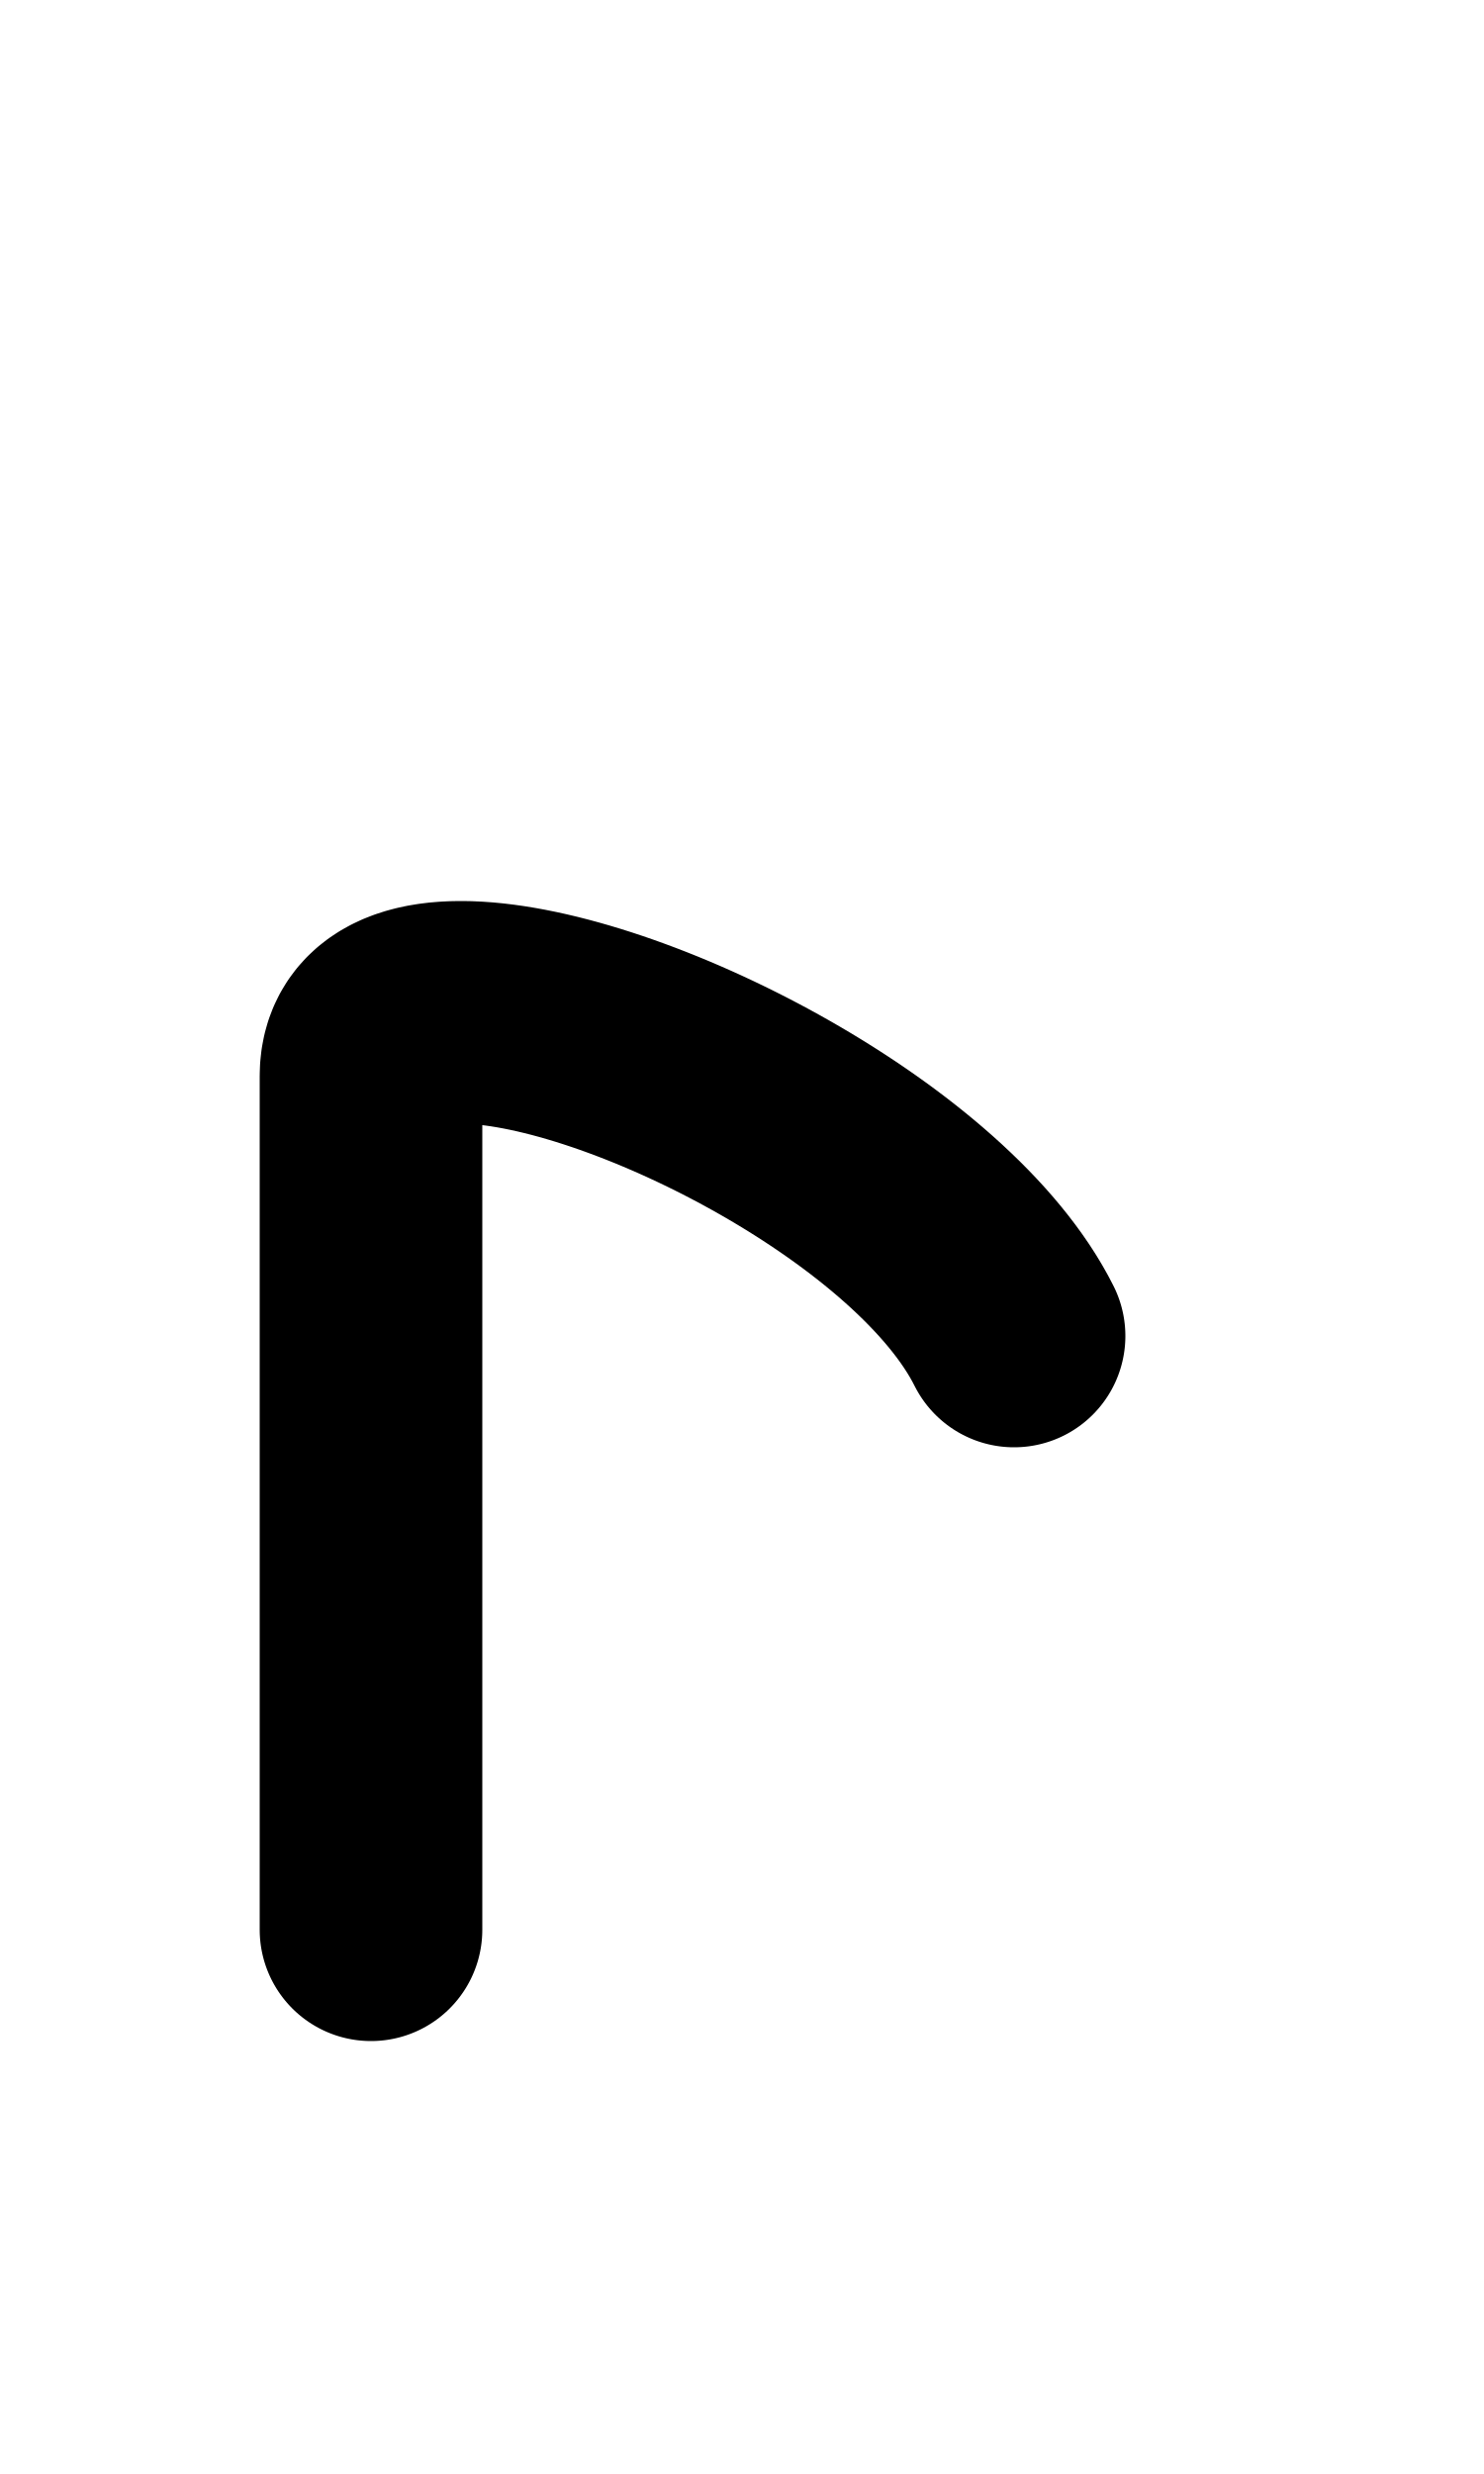
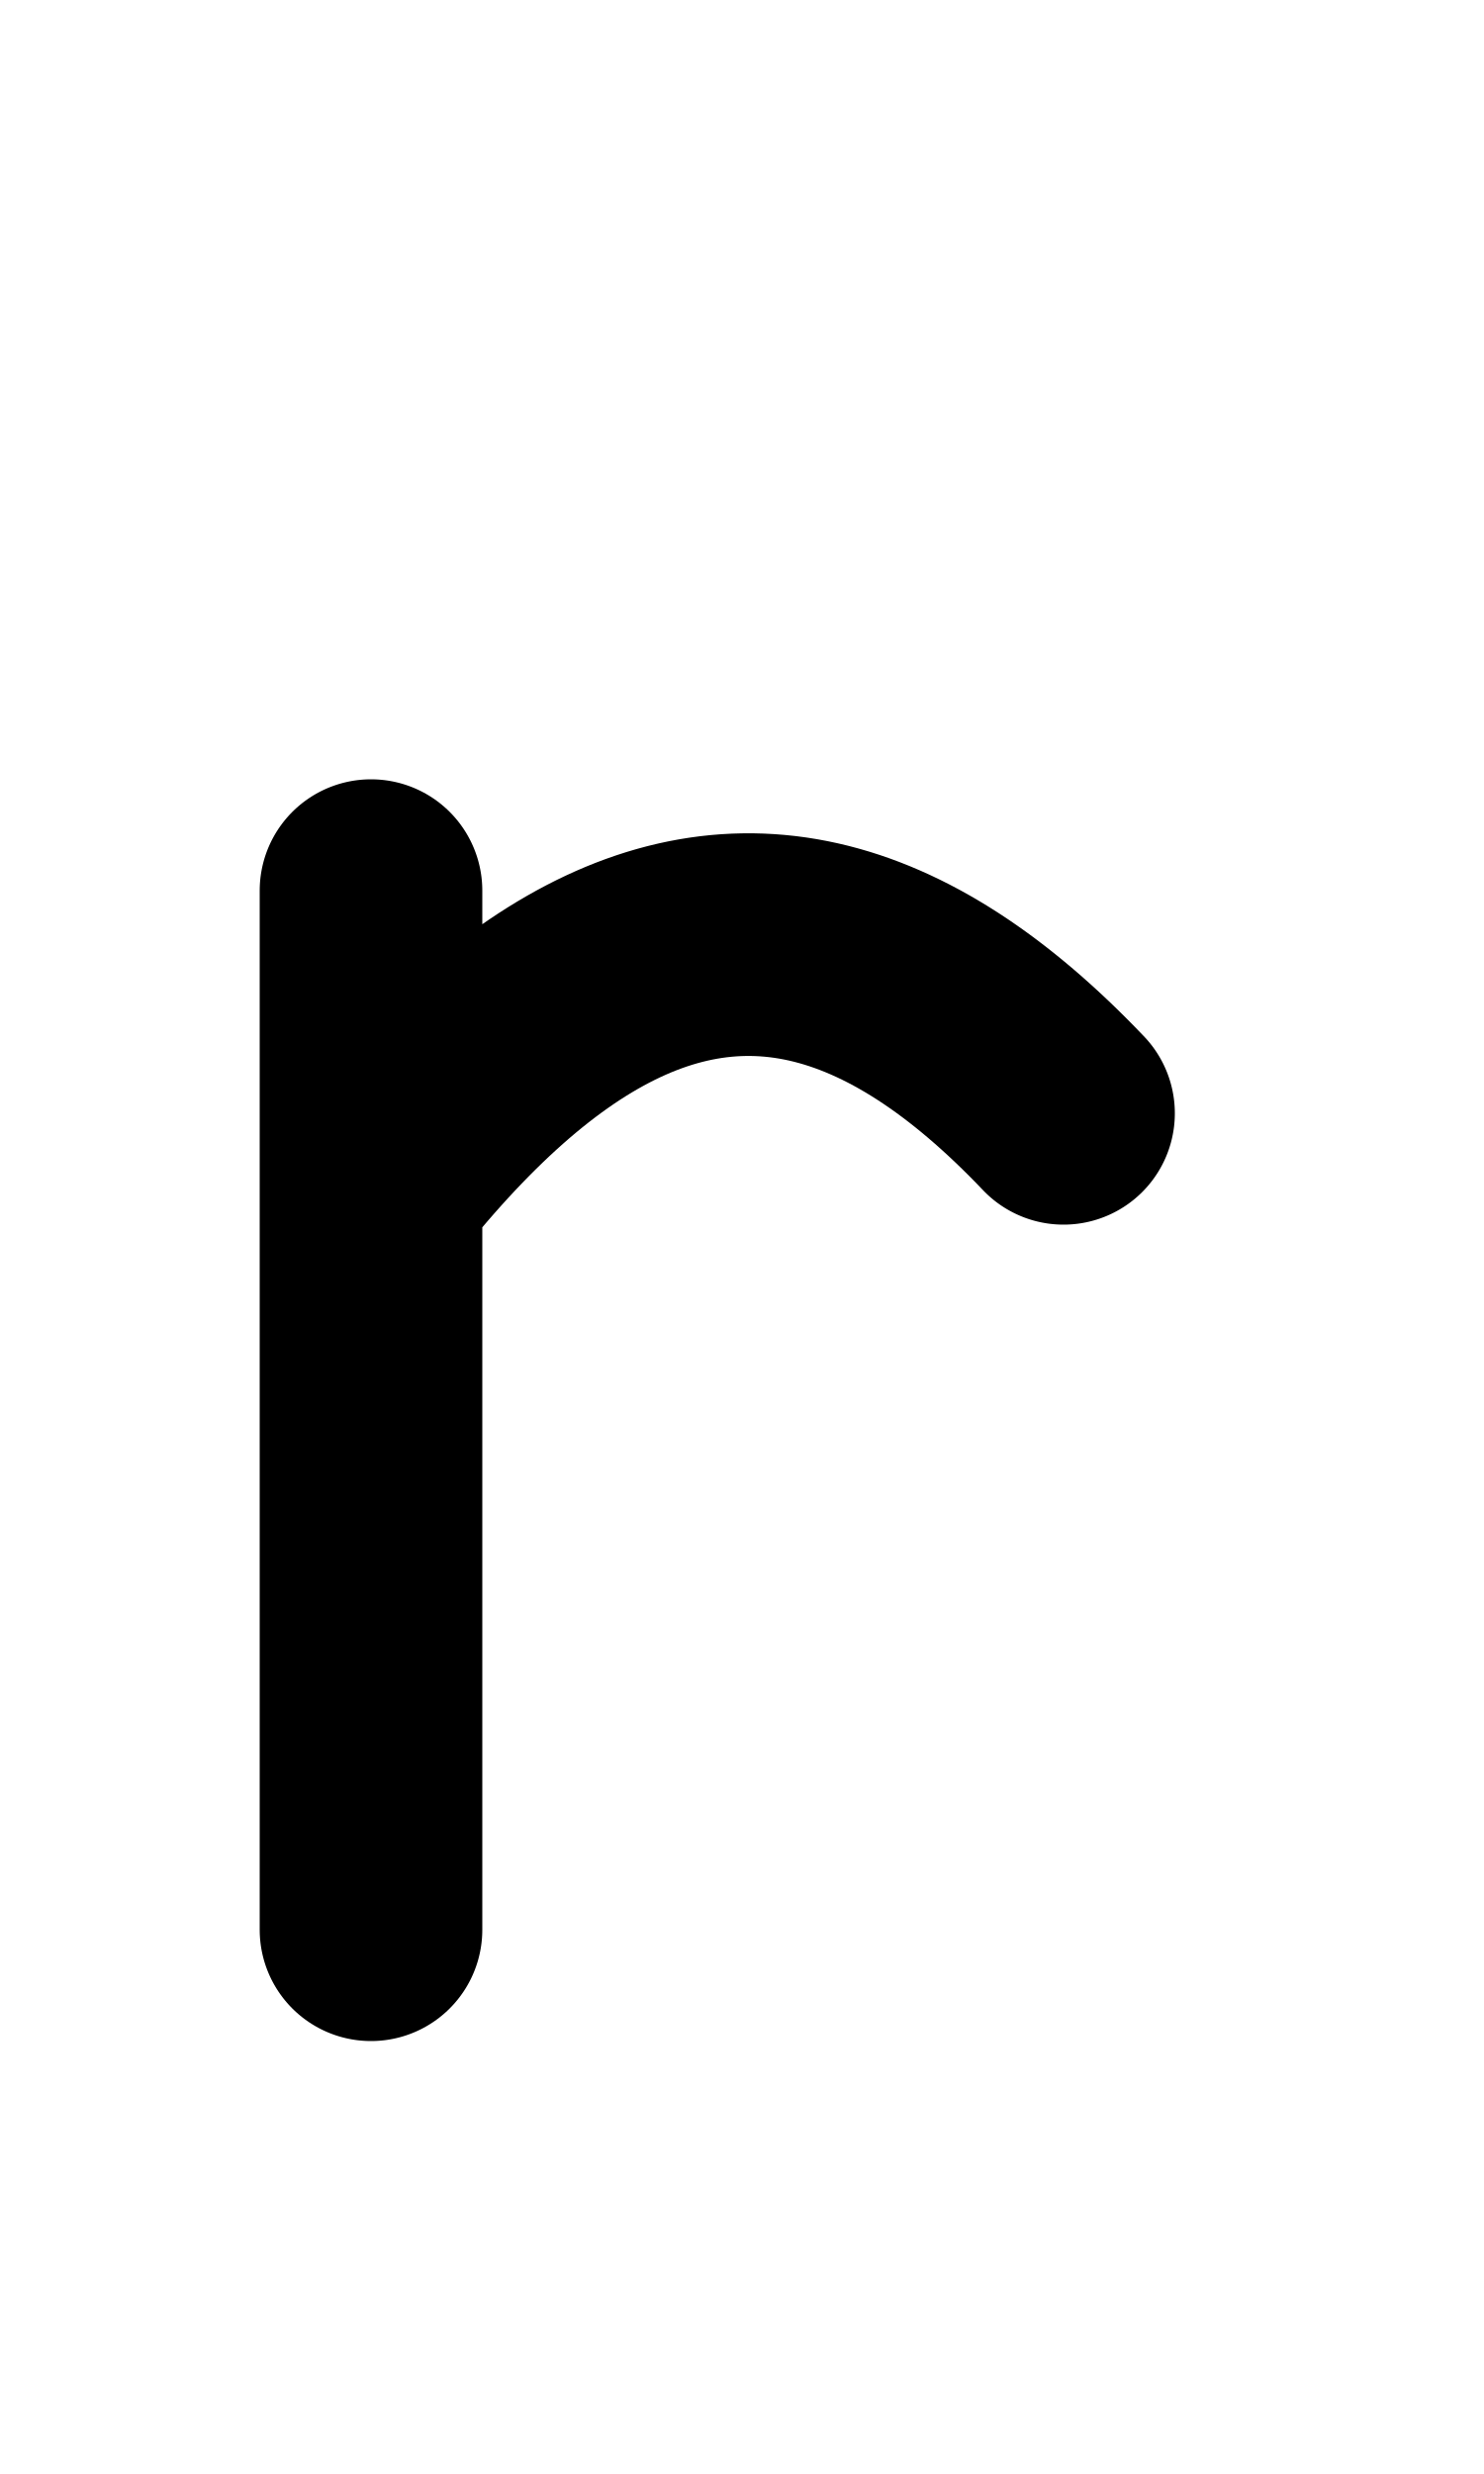
<svg xmlns="http://www.w3.org/2000/svg" viewBox="0 0 600.000 1000" width="600.000" height="1000">
-   <path d="M 195.000 454.788 L 196.036 454.912 L 198.406 455.247 L 200.900 455.651 L 203.508 456.127 L 206.223 456.673 L 209.036 457.291 L 211.941 457.980 L 214.931 458.738 L 217.999 459.567 L 221.138 460.465 L 224.344 461.430 L 227.610 462.463 L 230.930 463.561 L 234.300 464.724 L 237.715 465.950 L 241.169 467.238 L 244.657 468.586 L 248.176 469.994 L 251.720 471.459 L 255.284 472.980 L 258.865 474.555 L 262.458 476.184 L 266.059 477.864 L 269.663 479.593 L 273.266 481.371 L 276.865 483.195 L 280.454 485.064 L 284.030 486.975 L 287.589 488.928 L 291.127 490.920 L 294.639 492.950 L 298.122 495.015 L 301.572 497.114 L 304.984 499.244 L 308.355 501.404 L 311.680 503.591 L 314.957 505.803 L 318.180 508.038 L 321.345 510.294 L 324.450 512.567 L 327.489 514.856 L 330.459 517.158 L 333.356 519.470 L 336.175 521.788 L 338.914 524.111 L 341.568 526.434 L 344.133 528.755 L 346.605 531.068 L 348.981 533.372 L 351.257 535.661 L 353.430 537.931 L 355.496 540.178 L 357.452 542.396 L 359.294 544.581 L 361.021 546.726 L 362.631 548.826 L 364.120 550.876 L 365.487 552.867 L 366.733 554.794 L 367.856 556.649 L 368.858 558.426 L 370.098 560.805 L 370.621 561.778 L 371.167 562.738 L 371.737 563.684 L 372.330 564.616 L 372.945 565.533 L 373.583 566.435 L 374.243 567.320 L 374.924 568.190 L 375.626 569.042 L 376.349 569.877 L 377.093 570.694 L 377.856 571.492 L 378.638 572.271 L 379.440 573.031 L 380.260 573.771 L 381.097 574.491 L 381.952 575.190 L 382.825 575.868 L 383.713 576.524 L 384.617 577.158 L 385.537 577.770 L 386.471 578.359 L 387.419 578.925 L 388.382 579.467 L 389.357 579.986 L 390.344 580.480 L 391.343 580.950 L 392.354 581.396 L 393.375 581.816 L 394.407 582.212 L 395.447 582.582 L 396.497 582.926 L 397.554 583.245 L 398.619 583.537 L 399.691 583.803 L 400.769 584.043 L 401.853 584.256 L 402.941 584.443 L 404.034 584.603 L 405.130 584.736 L 406.230 584.842 L 407.331 584.921 L 408.435 584.973 L 409.539 584.998 L 410.643 584.995 L 411.747 584.966 L 412.850 584.910 L 413.952 584.826 L 415.050 584.716 L 416.146 584.578 L 417.238 584.414 L 418.326 584.223 L 419.409 584.005 L 420.486 583.761 L 421.557 583.491 L 422.621 583.194 L 423.677 582.871 L 424.725 582.523 L 425.764 582.148 L 426.794 581.749 L 427.813 581.324 L 428.822 580.875 L 429.820 580.400 L 430.805 579.902 L 431.778 579.379 L 432.738 578.833 L 433.684 578.263 L 434.616 577.670 L 435.533 577.055 L 436.435 576.417 L 437.320 575.757 L 438.190 575.076 L 439.042 574.374 L 439.877 573.651 L 440.694 572.907 L 441.492 572.144 L 442.271 571.362 L 443.031 570.560 L 443.771 569.740 L 444.491 568.903 L 445.190 568.048 L 445.868 567.175 L 446.524 566.287 L 447.158 565.383 L 447.770 564.463 L 448.359 563.529 L 448.925 562.581 L 449.467 561.618 L 449.986 560.643 L 450.480 559.656 L 450.950 558.657 L 451.396 557.646 L 451.816 556.625 L 452.212 555.593 L 452.582 554.553 L 452.926 553.503 L 453.245 552.446 L 453.537 551.381 L 453.803 550.309 L 454.043 549.231 L 454.256 548.147 L 454.443 547.059 L 454.603 545.966 L 454.736 544.870 L 454.842 543.770 L 454.921 542.669 L 454.973 541.565 L 454.998 540.461 L 454.995 539.357 L 454.966 538.253 L 454.910 537.150 L 454.826 536.048 L 454.716 534.950 L 454.578 533.854 L 454.414 532.762 L 454.223 531.674 L 454.005 530.591 L 453.761 529.514 L 453.491 528.443 L 453.194 527.379 L 452.871 526.323 L 452.523 525.275 L 452.148 524.236 L 451.749 523.206 L 451.324 522.187 L 450.875 521.178 L 450.400 520.180 L 449.902 519.195 L 448.321 516.163 L 447.619 514.870 L 445.913 511.843 L 445.208 510.637 L 443.380 507.617 L 442.677 506.493 L 440.729 503.480 L 440.031 502.432 L 437.968 499.429 L 437.277 498.451 L 435.102 495.458 L 434.421 494.546 L 432.137 491.564 L 431.468 490.712 L 429.077 487.742 L 428.421 486.946 L 425.928 483.990 L 425.285 483.245 L 422.693 480.305 L 422.064 479.606 L 419.376 476.683 L 418.761 476.027 L 415.980 473.122 L 415.379 472.506 L 412.509 469.619 L 411.922 469.040 L 408.965 466.173 L 408.392 465.627 L 405.352 462.783 L 404.792 462.267 L 401.673 459.446 L 401.126 458.958 L 397.930 456.161 L 397.395 455.700 L 394.126 452.928 L 393.602 452.490 L 390.264 449.745 L 389.751 449.330 L 386.346 446.612 L 385.844 446.217 L 382.376 443.529 L 381.882 443.153 L 378.354 440.495 L 377.870 440.136 L 374.286 437.510 L 373.809 437.166 L 370.171 434.574 L 369.703 434.245 L 366.015 431.687 L 365.553 431.371 L 361.818 428.849 L 361.362 428.546 L 357.583 426.061 L 357.133 425.768 L 353.314 423.321 L 352.869 423.040 L 349.013 420.632 L 348.571 420.360 L 344.681 417.994 L 344.243 417.730 L 340.323 415.406 L 339.887 415.151 L 335.940 412.870 L 335.505 412.622 L 331.534 410.386 L 331.101 410.145 L 327.109 407.955 L 326.676 407.720 L 322.667 405.577 L 322.234 405.349 L 318.210 403.254 L 317.776 403.031 L 313.742 400.986 L 313.305 400.767 L 309.263 398.773 L 308.823 398.559 L 304.777 396.617 L 304.333 396.407 L 300.286 394.519 L 299.838 394.313 L 295.793 392.480 L 295.338 392.277 L 291.299 390.499 L 290.838 390.299 L 286.808 388.580 L 286.338 388.382 L 282.320 386.721 L 281.841 386.527 L 277.838 384.926 L 277.349 384.733 L 273.365 383.193 L 272.864 383.003 L 268.902 381.526 L 268.387 381.337 L 264.450 379.924 L 263.920 379.737 L 260.012 378.389 L 259.465 378.204 L 255.589 376.922 L 255.023 376.739 L 251.182 375.525 L 250.596 375.344 L 246.793 374.198 L 246.184 374.019 L 242.422 372.944 L 241.788 372.767 L 238.071 371.763 L 237.408 371.590 L 233.740 370.658 L 233.045 370.488 L 229.428 369.631 L 228.699 369.464 L 225.137 368.682 L 224.369 368.521 L 220.864 367.815 L 220.053 367.660 L 216.611 367.032 L 215.752 366.884 L 212.374 366.336 L 211.462 366.197 L 208.152 365.729 L 207.182 365.603 L 203.943 365.217 L 202.908 365.105 L 199.743 364.802 L 198.635 364.709 L 195.548 364.490 L 194.360 364.422 L 191.354 364.288 L 190.077 364.249 L 187.155 364.202 L 185.780 364.201 L 182.945 364.242 L 181.461 364.288 L 178.717 364.418 L 177.113 364.523 L 174.463 364.744 L 173.595 364.825 L 172.728 364.923 L 170.176 365.236 L 169.236 365.361 L 168.299 365.506 L 165.847 365.912 L 164.831 366.092 L 163.818 366.296 L 161.470 366.796 L 160.373 367.045 L 159.282 367.320 L 157.041 367.916 L 155.859 368.248 L 154.688 368.612 L 152.557 369.305 L 151.292 369.737 L 150.041 370.207 L 148.024 370.998 L 147.127 371.361 L 146.237 371.744 L 145.356 372.146 L 143.456 373.037 L 142.512 373.493 L 141.578 373.971 L 140.656 374.471 L 138.877 375.463 L 137.897 376.025 L 136.932 376.612 L 135.981 377.222 L 134.325 378.316 L 133.327 378.995 L 132.347 379.700 L 131.387 380.432 L 129.857 381.629 L 128.863 382.431 L 127.891 383.260 L 126.944 384.117 L 125.544 385.419 L 124.818 386.110 L 124.108 386.816 L 123.414 387.539 L 122.735 388.276 L 121.470 389.684 L 120.788 390.460 L 120.124 391.252 L 119.478 392.058 L 118.851 392.880 L 117.722 394.394 L 117.105 395.243 L 116.508 396.105 L 115.931 396.981 L 115.375 397.871 L 114.386 399.494 L 113.851 400.395 L 113.337 401.309 L 112.845 402.234 L 112.374 403.170 L 111.528 404.903 L 111.087 405.834 L 110.667 406.775 L 110.269 407.724 L 109.893 408.683 L 109.193 410.527 L 108.850 411.463 L 108.528 412.407 L 108.226 413.357 L 107.946 414.313 L 107.396 416.270 L 107.070 417.496 L 106.779 418.731 L 106.523 419.973 L 106.126 422.043 L 105.916 423.221 L 105.738 424.404 L 105.591 425.591 L 105.351 427.776 L 105.243 428.888 L 105.162 430.002 L 105.109 431.118 L 105.028 433.419 L 105.000 435.000 L 105.000 780.000 L 105.014 781.104 L 105.054 782.208 L 105.122 783.310 L 105.217 784.411 L 105.338 785.508 L 105.487 786.603 L 105.663 787.693 L 105.865 788.779 L 106.093 789.860 L 106.349 790.934 L 106.630 792.002 L 106.938 793.063 L 107.271 794.116 L 107.631 795.160 L 108.015 796.195 L 108.425 797.221 L 108.861 798.236 L 109.320 799.240 L 109.805 800.233 L 110.314 801.213 L 110.846 802.180 L 111.402 803.135 L 111.982 804.075 L 112.584 805.001 L 113.209 805.911 L 113.856 806.806 L 114.524 807.685 L 115.215 808.548 L 115.926 809.393 L 116.657 810.220 L 117.409 811.029 L 118.180 811.820 L 118.971 812.591 L 119.780 813.343 L 120.607 814.074 L 121.452 814.785 L 122.315 815.476 L 123.194 816.144 L 124.089 816.791 L 124.999 817.416 L 125.925 818.018 L 126.865 818.598 L 127.820 819.154 L 128.787 819.686 L 129.767 820.195 L 130.760 820.680 L 131.764 821.139 L 132.779 821.575 L 133.805 821.985 L 134.840 822.369 L 135.884 822.729 L 136.937 823.062 L 137.998 823.370 L 139.066 823.651 L 140.140 823.907 L 141.221 824.135 L 142.307 824.337 L 143.397 824.513 L 144.492 824.662 L 145.589 824.783 L 146.690 824.878 L 147.792 824.946 L 148.896 824.986 L 150.000 825.000 L 151.104 824.986 L 152.208 824.946 L 153.310 824.878 L 154.411 824.783 L 155.508 824.662 L 156.603 824.513 L 157.693 824.337 L 158.779 824.135 L 159.860 823.907 L 160.934 823.651 L 162.002 823.370 L 163.063 823.062 L 164.116 822.729 L 165.160 822.369 L 166.195 821.985 L 167.221 821.575 L 168.236 821.139 L 169.240 820.680 L 170.233 820.195 L 171.213 819.686 L 172.180 819.154 L 173.135 818.598 L 174.075 818.018 L 175.001 817.416 L 175.911 816.791 L 176.806 816.144 L 177.685 815.476 L 178.548 814.785 L 179.393 814.074 L 180.220 813.343 L 181.029 812.591 L 181.820 811.820 L 182.591 811.029 L 183.343 810.220 L 184.074 809.393 L 184.785 808.548 L 185.476 807.685 L 186.144 806.806 L 186.791 805.911 L 187.416 805.001 L 188.018 804.075 L 188.598 803.135 L 189.154 802.180 L 189.686 801.213 L 190.195 800.233 L 190.680 799.240 L 191.139 798.236 L 191.575 797.221 L 191.985 796.195 L 192.369 795.160 L 192.729 794.116 L 193.062 793.063 L 193.370 792.002 L 193.651 790.934 L 193.907 789.860 L 194.135 788.779 L 194.337 787.693 L 194.513 786.603 L 194.662 785.508 L 194.783 784.411 L 194.878 783.310 L 194.946 782.208 L 194.986 781.104 L 195.000 780.000 L 195.000 454.788 Z" fill="black" fill-rule="evenodd" />
+   <path d="M 105.000 360.000 L 105.000 480.000 L 105.000 780.000 L 105.014 781.104 L 105.054 782.208 L 105.122 783.310 L 105.217 784.411 L 105.338 785.508 L 105.487 786.603 L 105.663 787.693 L 105.865 788.779 L 106.093 789.860 L 106.349 790.934 L 106.630 792.002 L 106.938 793.063 L 107.271 794.116 L 107.631 795.160 L 108.015 796.195 L 108.425 797.221 L 108.861 798.236 L 109.320 799.240 L 109.805 800.233 L 110.314 801.213 L 110.846 802.180 L 111.402 803.135 L 111.982 804.075 L 112.584 805.001 L 113.209 805.911 L 113.856 806.806 L 114.524 807.685 L 115.215 808.548 L 115.926 809.393 L 116.657 810.220 L 117.409 811.029 L 118.180 811.820 L 118.971 812.591 L 119.780 813.343 L 120.607 814.074 L 121.452 814.785 L 122.315 815.476 L 123.194 816.144 L 124.089 816.791 L 124.999 817.416 L 125.925 818.018 L 126.865 818.598 L 127.820 819.154 L 128.787 819.686 L 129.767 820.195 L 130.760 820.680 L 131.764 821.139 L 132.779 821.575 L 133.805 821.985 L 134.840 822.369 L 135.884 822.729 L 136.937 823.062 L 137.998 823.370 L 139.066 823.651 L 140.140 823.907 L 141.221 824.135 L 142.307 824.337 L 143.397 824.513 L 144.492 824.662 L 145.589 824.783 L 146.690 824.878 L 147.792 824.946 L 148.896 824.986 L 150.000 825.000 L 151.104 824.986 L 152.208 824.946 L 153.310 824.878 L 154.411 824.783 L 155.508 824.662 L 156.603 824.513 L 157.693 824.337 L 158.779 824.135 L 159.860 823.907 L 160.934 823.651 L 162.002 823.370 L 163.063 823.062 L 164.116 822.729 L 165.160 822.369 L 166.195 821.985 L 167.221 821.575 L 168.236 821.139 L 169.240 820.680 L 170.233 820.195 L 171.213 819.686 L 172.180 819.154 L 173.135 818.598 L 174.075 818.018 L 175.001 817.416 L 175.911 816.791 L 176.806 816.144 L 177.685 815.476 L 178.548 814.785 L 179.393 814.074 L 180.220 813.343 L 181.029 812.591 L 181.820 811.820 L 182.591 811.029 L 183.343 810.220 L 184.074 809.393 L 184.785 808.548 L 185.476 807.685 L 186.144 806.806 L 186.791 805.911 L 187.416 805.001 L 188.018 804.075 L 188.598 803.135 L 189.154 802.180 L 189.686 801.213 L 190.195 800.233 L 190.680 799.240 L 191.139 798.236 L 191.575 797.221 L 191.985 796.195 L 192.369 795.160 L 192.729 794.116 L 193.062 793.063 L 193.370 792.002 L 193.651 790.934 L 193.907 789.860 L 194.135 788.779 L 194.337 787.693 L 194.513 786.603 L 194.662 785.508 L 194.783 784.411 L 194.878 783.310 L 194.946 782.208 L 194.986 781.104 L 195.000 780.000 L 195.000 496.087 L 196.917 493.834 L 199.794 490.526 L 202.653 487.308 L 205.495 484.180 L 208.320 481.142 L 211.126 478.194 L 213.913 475.337 L 216.681 472.569 L 219.429 469.890 L 222.156 467.301 L 224.861 464.801 L 227.545 462.390 L 230.206 460.067 L 232.844 457.833 L 235.458 455.686 L 238.047 453.626 L 240.611 451.653 L 243.149 449.765 L 245.661 447.962 L 248.145 446.244 L 250.602 444.609 L 253.030 443.056 L 255.430 441.585 L 257.801 440.194 L 260.143 438.881 L 262.454 437.646 L 264.737 436.487 L 266.989 435.403 L 269.213 434.392 L 271.407 433.452 L 273.572 432.582 L 275.709 431.781 L 277.819 431.045 L 279.902 430.374 L 281.961 429.767 L 283.995 429.220 L 286.008 428.733 L 288.000 428.305 L 289.973 427.933 L 291.931 427.616 L 293.874 427.354 L 295.806 427.145 L 297.729 426.988 L 299.645 426.883 L 301.558 426.830 L 303.470 426.827 L 305.384 426.876 L 307.303 426.977 L 309.229 427.129 L 311.165 427.333 L 313.114 427.591 L 315.078 427.904 L 317.059 428.272 L 319.060 428.696 L 321.082 429.180 L 323.127 429.723 L 325.196 430.327 L 327.292 430.995 L 329.415 431.727 L 331.566 432.526 L 333.746 433.393 L 335.955 434.331 L 338.194 435.339 L 340.463 436.421 L 342.763 437.578 L 345.093 438.811 L 347.453 440.122 L 349.843 441.511 L 352.263 442.981 L 354.712 444.532 L 357.190 446.165 L 359.697 447.881 L 362.231 449.682 L 364.792 451.568 L 367.379 453.539 L 369.993 455.597 L 372.632 457.742 L 375.295 459.975 L 377.982 462.295 L 380.693 464.704 L 383.426 467.202 L 386.181 469.788 L 388.957 472.464 L 391.754 475.230 L 394.572 478.085 L 397.591 481.219 L 398.367 482.005 L 399.162 482.772 L 399.975 483.519 L 400.807 484.246 L 401.656 484.952 L 402.522 485.637 L 403.405 486.300 L 404.304 486.942 L 405.218 487.562 L 406.148 488.158 L 407.091 488.732 L 408.049 489.283 L 409.019 489.810 L 410.003 490.313 L 410.998 490.791 L 412.005 491.245 L 413.022 491.674 L 414.050 492.079 L 415.088 492.457 L 416.134 492.811 L 417.189 493.138 L 418.252 493.439 L 419.321 493.715 L 420.397 493.963 L 421.479 494.186 L 422.566 494.382 L 423.657 494.551 L 424.753 494.693 L 425.851 494.808 L 426.952 494.897 L 428.055 494.958 L 429.159 494.992 L 430.263 494.999 L 431.367 494.979 L 432.471 494.932 L 433.573 494.858 L 434.672 494.757 L 435.769 494.629 L 436.863 494.474 L 437.952 494.292 L 439.037 494.083 L 440.116 493.848 L 441.189 493.587 L 442.255 493.299 L 443.314 492.985 L 444.365 492.646 L 445.407 492.280 L 446.440 491.889 L 447.463 491.473 L 448.476 491.032 L 449.477 490.566 L 450.467 490.076 L 451.444 489.562 L 452.409 489.024 L 453.360 488.462 L 454.297 487.877 L 455.219 487.269 L 456.126 486.639 L 457.017 485.987 L 457.892 485.313 L 458.750 484.618 L 459.591 483.902 L 460.414 483.166 L 461.219 482.409 L 462.005 481.633 L 462.772 480.838 L 463.519 480.025 L 464.246 479.193 L 464.952 478.344 L 465.637 477.478 L 466.300 476.595 L 466.942 475.696 L 467.562 474.782 L 468.158 473.852 L 468.732 472.909 L 469.283 471.951 L 469.810 470.981 L 470.313 469.997 L 470.791 469.002 L 471.245 467.995 L 471.674 466.978 L 472.079 465.950 L 472.457 464.912 L 472.811 463.866 L 473.138 462.811 L 473.439 461.748 L 473.715 460.679 L 473.963 459.603 L 474.186 458.521 L 474.382 457.434 L 474.551 456.343 L 474.693 455.247 L 474.808 454.149 L 474.897 453.048 L 474.958 451.945 L 474.992 450.841 L 474.999 449.737 L 474.979 448.633 L 474.932 447.529 L 474.858 446.427 L 474.757 445.328 L 474.629 444.231 L 474.474 443.137 L 474.292 442.048 L 474.083 440.963 L 473.848 439.884 L 473.587 438.811 L 473.299 437.745 L 472.985 436.686 L 472.646 435.635 L 472.280 434.593 L 471.889 433.560 L 471.473 432.537 L 471.032 431.524 L 470.566 430.523 L 470.076 429.533 L 469.562 428.556 L 469.024 427.591 L 468.462 426.640 L 467.877 425.703 L 467.269 424.781 L 466.639 423.874 L 465.987 422.983 L 465.313 422.108 L 464.618 421.250 L 463.902 420.409 L 463.166 419.586 L 462.409 418.781 L 459.202 415.452 L 458.825 415.064 L 455.622 411.818 L 455.229 411.425 L 452.030 408.262 L 451.620 407.862 L 448.425 404.783 L 447.998 404.377 L 444.807 401.381 L 444.363 400.969 L 441.176 398.056 L 440.712 397.639 L 437.529 394.810 L 437.046 394.387 L 433.866 391.641 L 433.364 391.213 L 430.187 388.551 L 429.664 388.119 L 426.491 385.539 L 425.946 385.103 L 422.776 382.607 L 422.208 382.168 L 419.042 379.755 L 418.452 379.313 L 415.288 376.984 L 414.674 376.539 L 411.513 374.294 L 410.875 373.848 L 407.717 371.685 L 407.053 371.239 L 403.899 369.160 L 403.209 368.714 L 400.057 366.718 L 399.341 366.274 L 396.191 364.362 L 395.448 363.920 L 392.302 362.091 L 391.531 361.653 L 388.387 359.907 L 387.589 359.474 L 384.447 357.812 L 383.621 357.385 L 380.481 355.806 L 379.627 355.388 L 376.489 353.892 L 375.606 353.482 L 372.471 352.070 L 371.560 351.672 L 368.427 350.342 L 367.488 349.957 L 364.357 348.711 L 363.391 348.339 L 360.261 347.176 L 359.268 346.821 L 356.140 345.741 L 355.121 345.404 L 351.995 344.407 L 350.951 344.089 L 347.826 343.176 L 346.758 342.879 L 343.634 342.049 L 342.544 341.774 L 339.421 341.028 L 338.310 340.777 L 335.189 340.115 L 334.058 339.890 L 330.938 339.310 L 329.790 339.112 L 326.671 338.616 L 325.508 338.447 L 322.390 338.034 L 321.214 337.894 L 318.096 337.565 L 316.909 337.455 L 313.792 337.209 L 312.598 337.131 L 309.481 336.968 L 308.281 336.921 L 305.165 336.841 L 303.962 336.827 L 300.847 336.831 L 299.644 336.848 L 296.529 336.935 L 295.328 336.985 L 292.213 337.155 L 291.018 337.237 L 287.903 337.490 L 286.715 337.603 L 283.601 337.940 L 282.423 338.083 L 279.309 338.504 L 278.144 338.677 L 275.029 339.180 L 273.879 339.382 L 270.764 339.969 L 269.632 340.197 L 266.516 340.867 L 265.403 341.122 L 262.287 341.876 L 261.194 342.155 L 258.078 342.992 L 257.007 343.293 L 253.891 344.214 L 252.844 344.536 L 249.726 345.540 L 248.705 345.883 L 245.586 346.970 L 244.591 347.330 L 241.471 348.500 L 240.502 348.876 L 237.382 350.130 L 236.441 350.521 L 233.319 351.858 L 232.406 352.261 L 229.283 353.681 L 228.398 354.096 L 225.274 355.599 L 224.416 356.023 L 221.291 357.610 L 220.462 358.042 L 217.335 359.712 L 216.535 360.150 L 213.406 361.904 L 212.633 362.347 L 209.503 364.184 L 208.758 364.631 L 205.626 366.552 L 204.907 367.001 L 201.774 369.005 L 201.082 369.456 L 197.946 371.543 L 197.280 371.995 L 195.000 373.572 L 195.000 360.000 L 194.986 358.896 L 194.946 357.792 L 194.878 356.690 L 194.783 355.589 L 194.662 354.492 L 194.513 353.397 L 194.337 352.307 L 194.135 351.221 L 193.907 350.140 L 193.651 349.066 L 193.370 347.998 L 193.062 346.937 L 192.729 345.884 L 192.369 344.840 L 191.985 343.805 L 191.575 342.779 L 191.139 341.764 L 190.680 340.760 L 190.195 339.767 L 189.686 338.787 L 189.154 337.820 L 188.598 336.865 L 188.018 335.925 L 187.416 334.999 L 186.791 334.089 L 186.144 333.194 L 185.476 332.315 L 184.785 331.452 L 184.074 330.607 L 183.343 329.780 L 182.591 328.971 L 181.820 328.180 L 181.029 327.409 L 180.220 326.657 L 179.393 325.926 L 178.548 325.215 L 177.685 324.524 L 176.806 323.856 L 175.911 323.209 L 175.001 322.584 L 174.075 321.982 L 173.135 321.402 L 172.180 320.846 L 171.213 320.314 L 170.233 319.805 L 169.240 319.320 L 168.236 318.861 L 167.221 318.425 L 166.195 318.015 L 165.160 317.631 L 164.116 317.271 L 163.063 316.938 L 162.002 316.630 L 160.934 316.349 L 159.860 316.093 L 158.779 315.865 L 157.693 315.663 L 156.603 315.487 L 155.508 315.338 L 154.411 315.217 L 153.310 315.122 L 152.208 315.054 L 151.104 315.014 L 150.000 315.000 L 148.896 315.014 L 147.792 315.054 L 146.690 315.122 L 145.589 315.217 L 144.492 315.338 L 143.397 315.487 L 142.307 315.663 L 141.221 315.865 L 140.140 316.093 L 139.066 316.349 L 137.998 316.630 L 136.937 316.938 L 135.884 317.271 L 134.840 317.631 L 133.805 318.015 L 132.779 318.425 L 131.764 318.861 L 130.760 319.320 L 129.767 319.805 L 128.787 320.314 L 127.820 320.846 L 126.865 321.402 L 125.925 321.982 L 124.999 322.584 L 124.089 323.209 L 123.194 323.856 L 122.315 324.524 L 121.452 325.215 L 120.607 325.926 L 119.780 326.657 L 118.971 327.409 L 118.180 328.180 L 117.409 328.971 L 116.657 329.780 L 115.926 330.607 L 115.215 331.452 L 114.524 332.315 L 113.856 333.194 L 113.209 334.089 L 112.584 334.999 L 111.982 335.925 L 111.402 336.865 L 110.846 337.820 L 110.314 338.787 L 109.805 339.767 L 109.320 340.760 L 108.861 341.764 L 108.425 342.779 L 108.015 343.805 L 107.631 344.840 L 107.271 345.884 L 106.938 346.937 L 106.630 347.998 L 106.349 349.066 L 106.093 350.140 L 105.865 351.221 L 105.663 352.307 L 105.487 353.397 L 105.338 354.492 L 105.217 355.589 L 105.122 356.690 L 105.054 357.792 L 105.014 358.896 L 105.000 360.000 Z" fill="black" fill-rule="evenodd" />
</svg>
